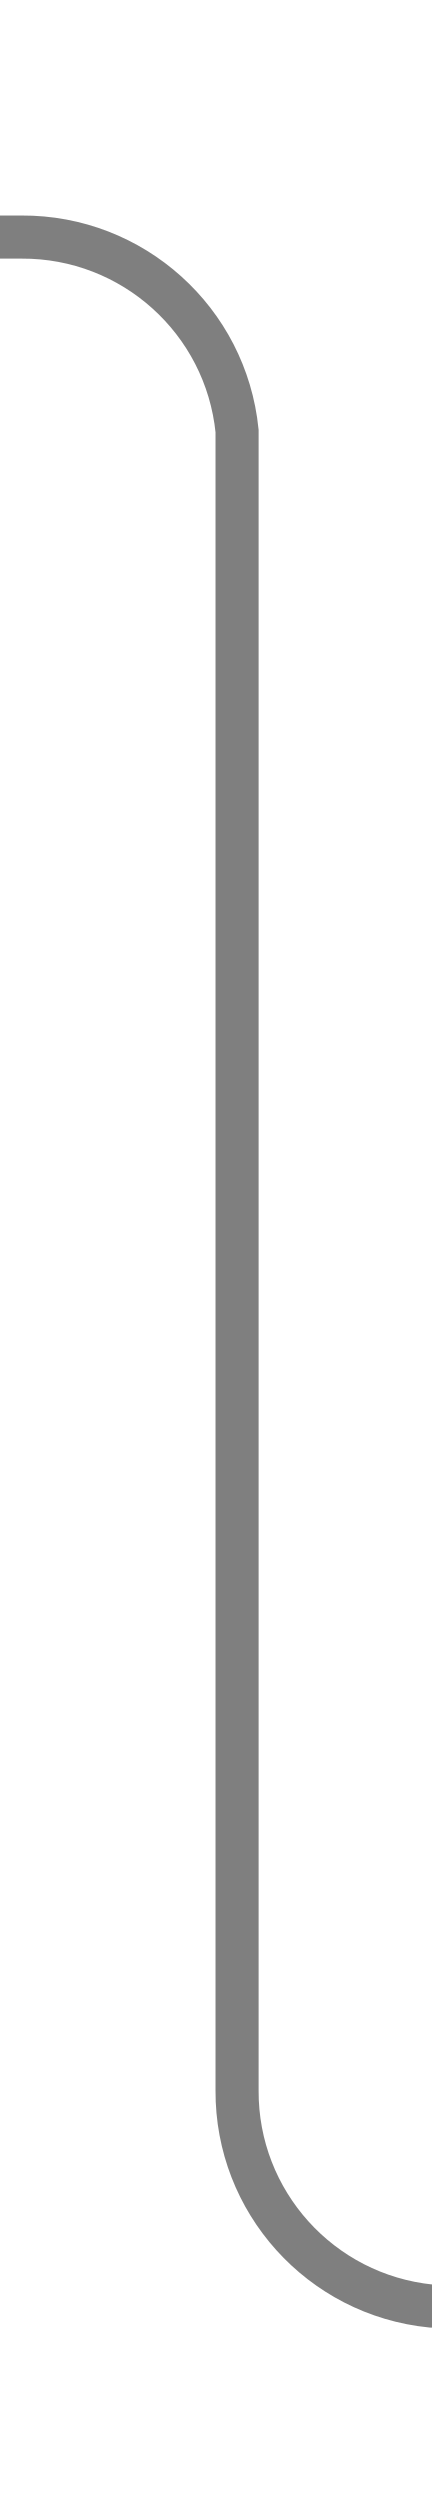
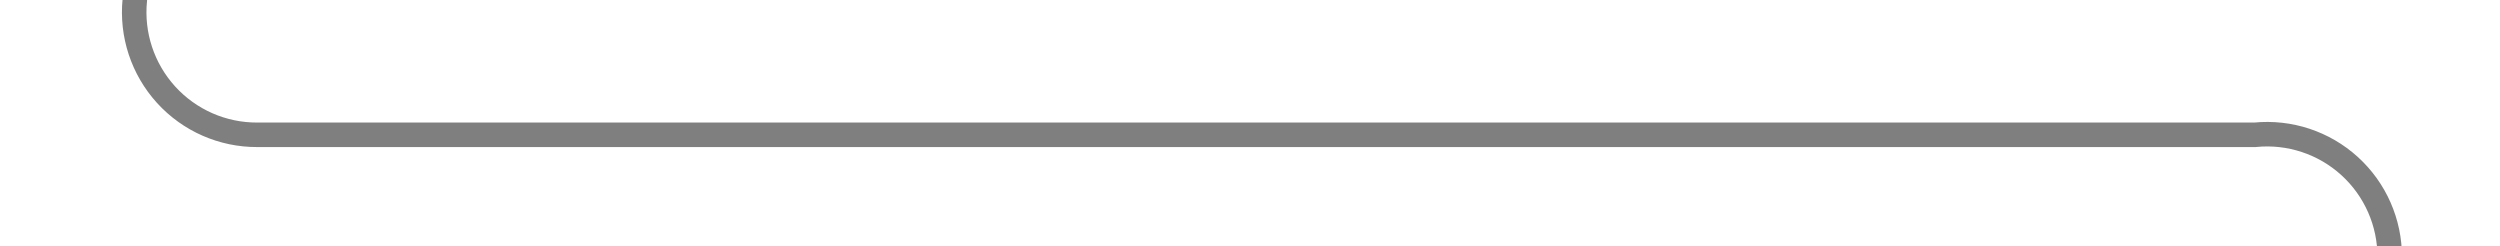
- <svg xmlns="http://www.w3.org/2000/svg" version="1.1" width="10px" height="58px" preserveAspectRatio="xMidYMin meet" viewBox="1032 1660  8 58">
-   <path d="M 1123 1713.5  L 1041 1713.5  A 5 5 0 0 1 1036.5 1708.5 L 1036.5 1670  A 5 5 0 0 0 1031.5 1665.5 L 949 1665.5  " stroke-width="1" stroke="#7f7f7f" fill="none" />
+ <svg xmlns="http://www.w3.org/2000/svg" version="1.1" width="102px" height="10px" preserveAspectRatio="xMinYMid meet" viewBox="1074 590  102 8">
+   <path d="M 1079.5 509  L 1079.5 589  A 5 5 0 0 0 1084.5 594.5 L 1166 594.5  A 5 5 0 0 1 1171.5 599.5 L 1171.5 679  " stroke-width="1" stroke="#7f7f7f" fill="none" />
</svg>
